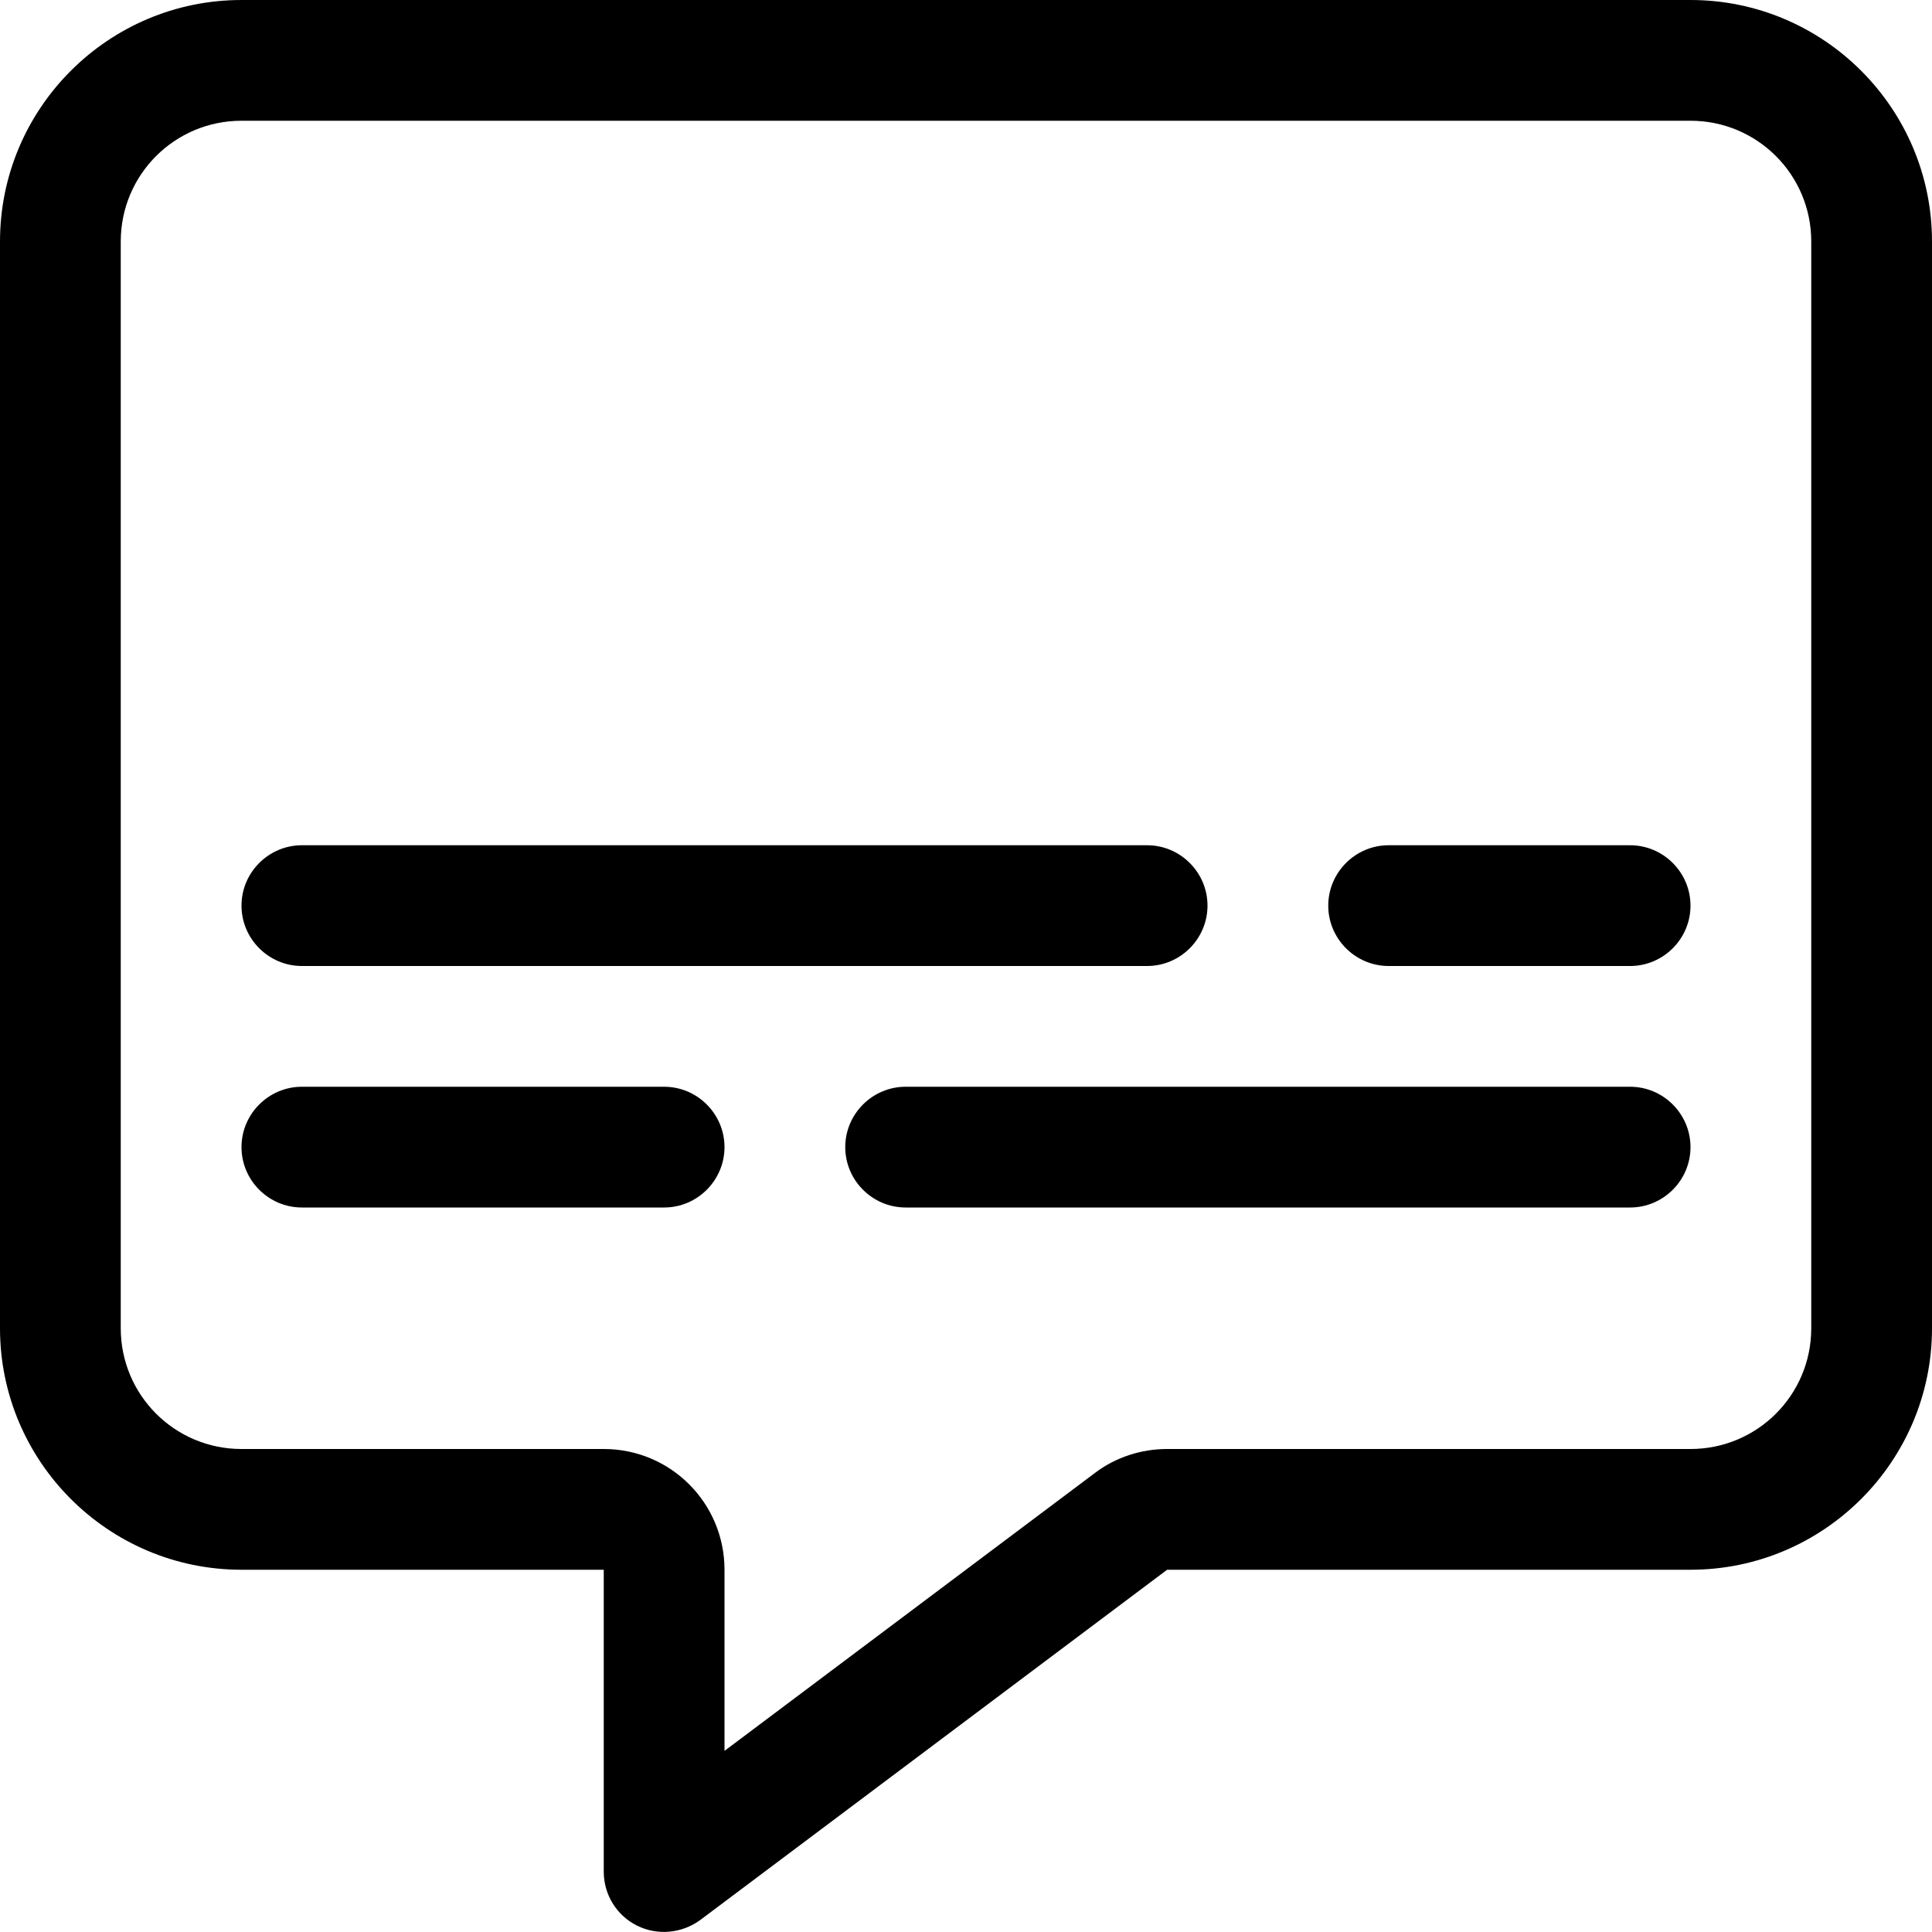
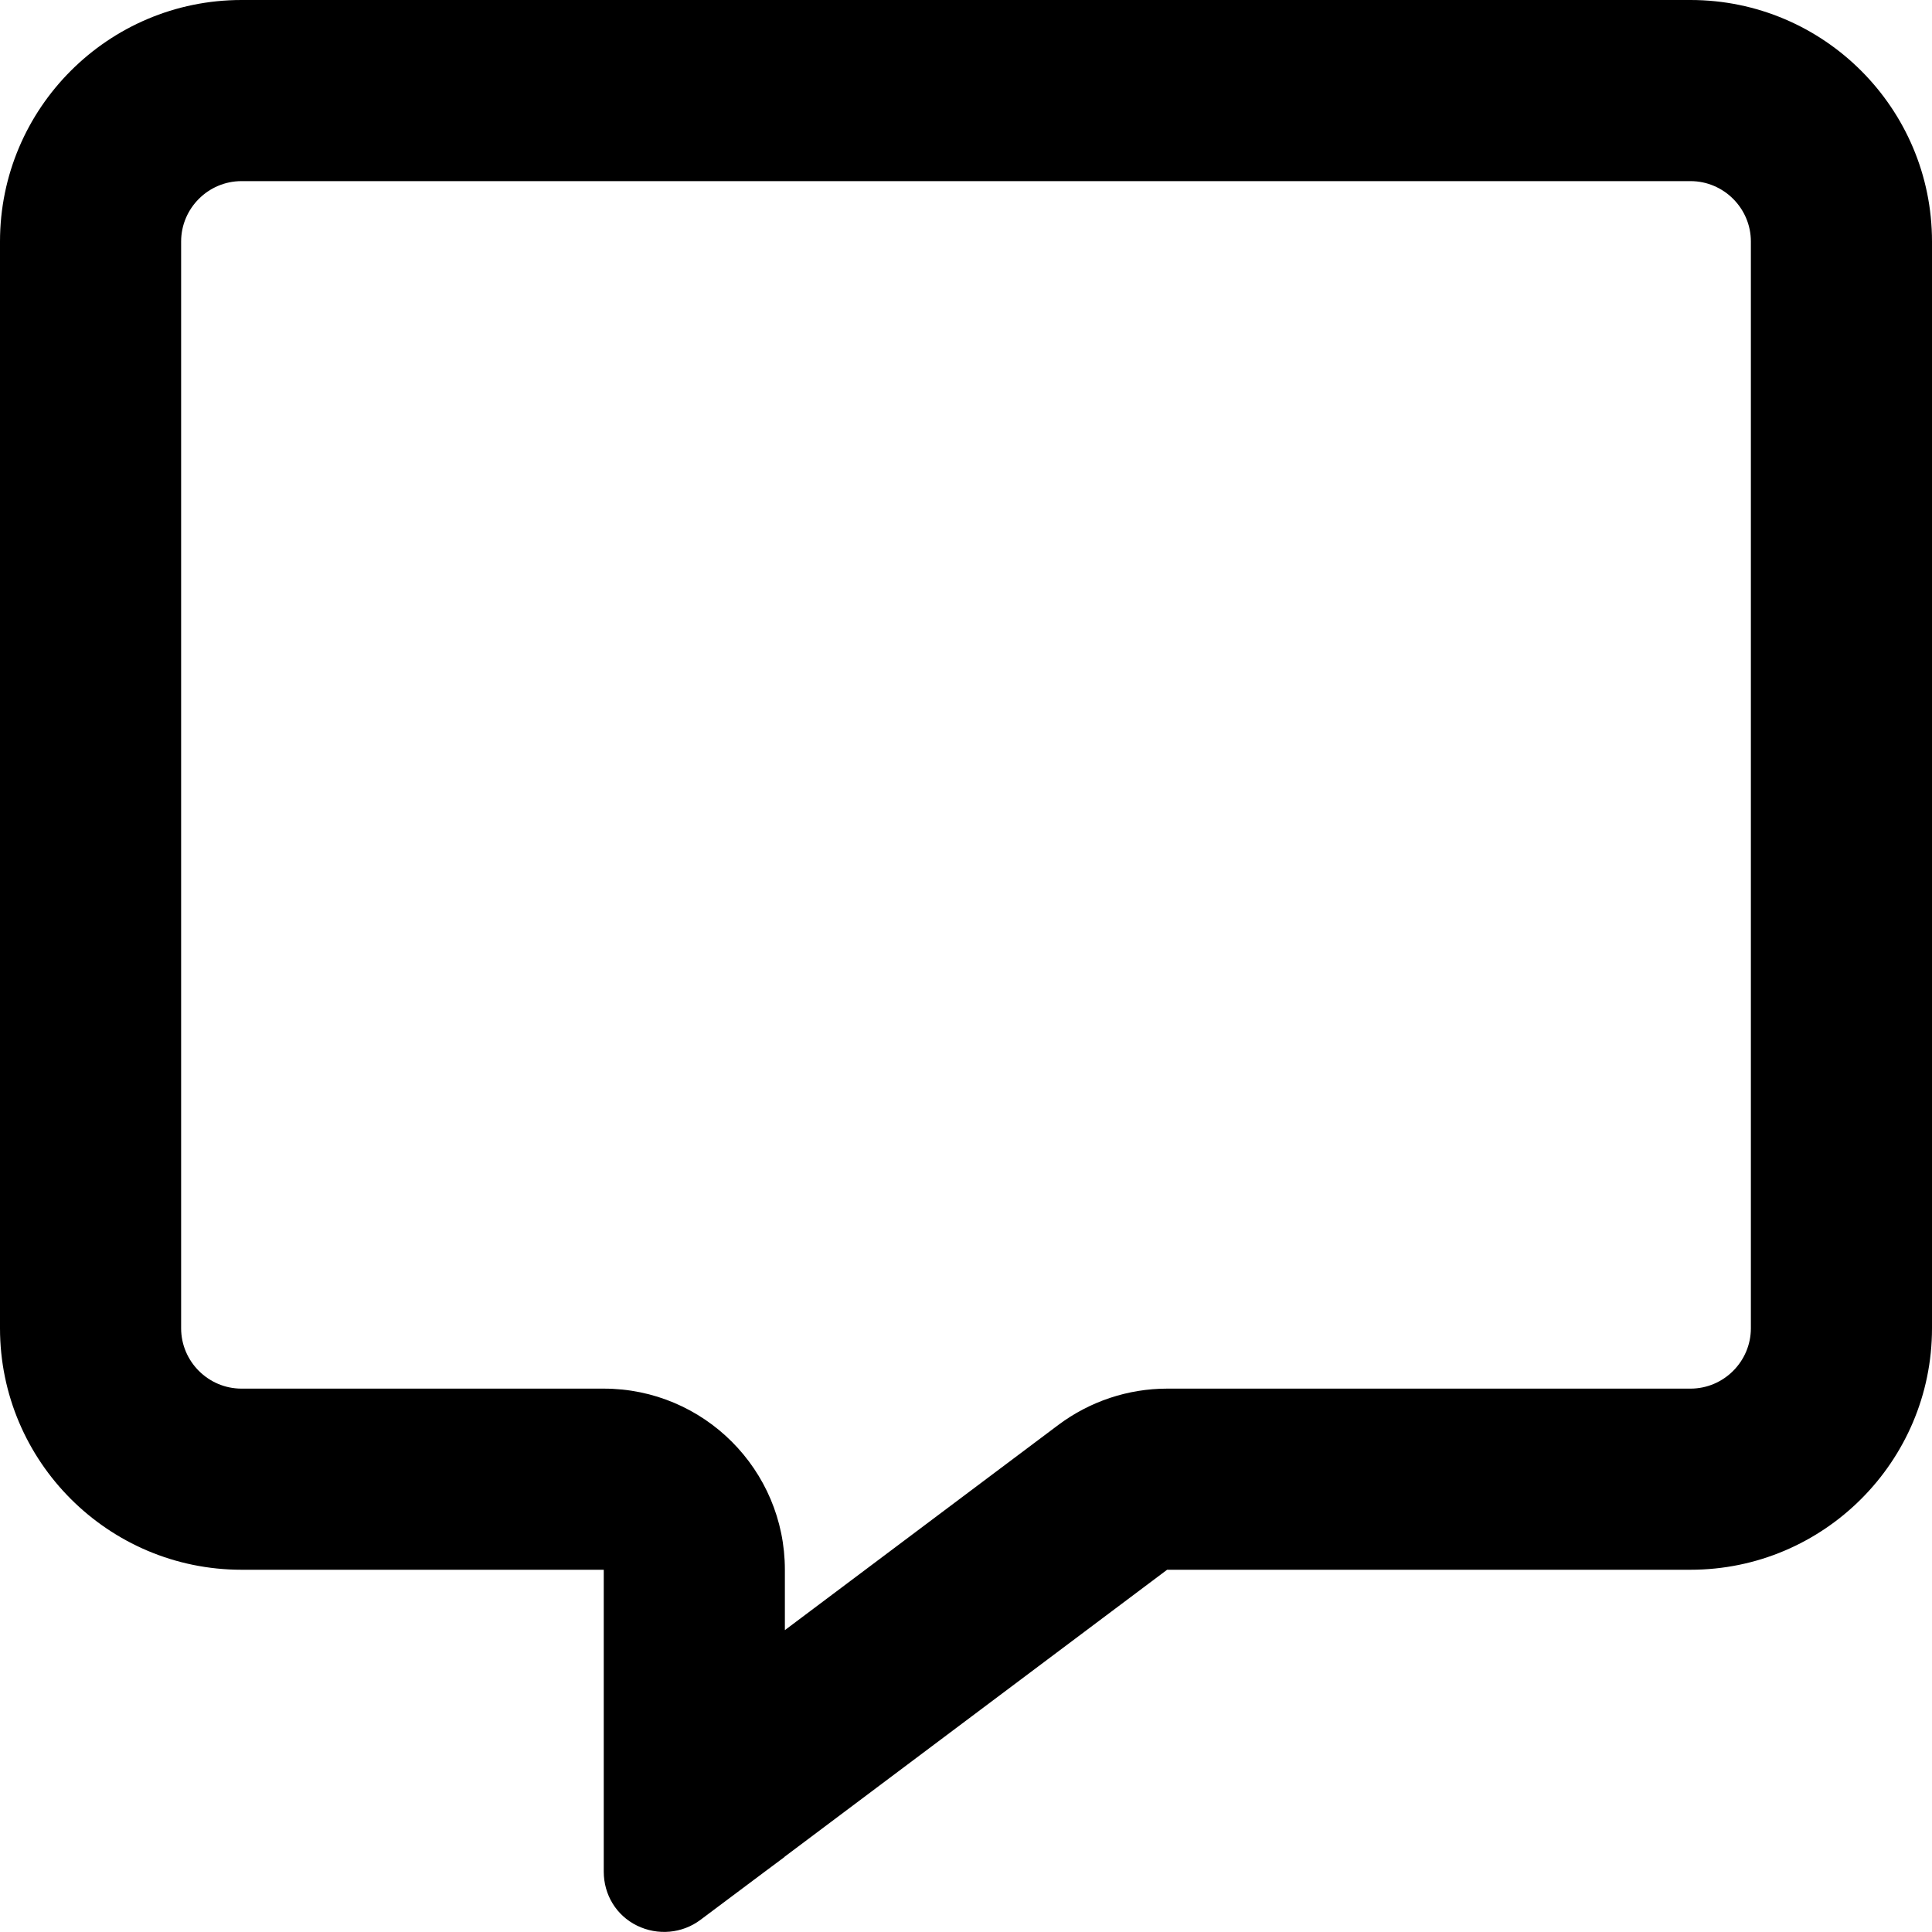
<svg xmlns="http://www.w3.org/2000/svg" viewBox="0 0 512 512">
-   <path d="M192 416c0-17.7-14.3-32-32-32H64c-17.7 0-32-14.3-32-32V64c0-17.7 14.3-32 32-32H448c17.7 0 32 14.3 32 32V352c0 17.7-14.3 32-32 32H309.3c-6.9 0-13.7 2.2-19.2 6.4L192 464V416zM64 0C28.7 0 0 28.7 0 64V352c0 35.3 28.7 64 64 64h64 32v32 48c0 6.1 3.4 11.6 8.8 14.3s11.9 2.1 16.8-1.5L309.3 416H448c35.3 0 64-28.7 64-64V64c0-35.3-28.7-64-64-64H64zM80 224c-8.8 0-16 7.2-16 16s7.2 16 16 16H304c8.8 0 16-7.2 16-16s-7.2-16-16-16H80zm288 0c-8.8 0-16 7.2-16 16s7.2 16 16 16h64c8.8 0 16-7.2 16-16s-7.2-16-16-16H368zM80 288c-8.8 0-16 7.2-16 16s7.2 16 16 16h96c8.8 0 16-7.2 16-16s-7.2-16-16-16H80zm160 0c-8.8 0-16 7.2-16 16s7.2 16 16 16H432c8.8 0 16-7.2 16-16s-7.2-16-16-16H240z" />
+   <path d="M160 368c26.5 0 48 21.5 48 48l0 16 72.5-54.4c8.3-6.2 18.4-9.6 28.8-9.6L448 368c8.8 0 16-7.2 16-16l0-288c0-8.8-7.2-16-16-16L64 48c-8.8 0-16 7.2-16 16l0 288c0 8.8 7.2 16 16 16l96 0zm48 124l-.2 .2-5.1 3.8-17.1 12.8c-4.8 3.6-11.3 4.2-16.8 1.5s-8.8-8.2-8.8-14.3l0-21.3 0-6.4 0-.3 0-4 0-48-48 0-48 0c-35.3 0-64-28.7-64-64L0 64C0 28.7 28.7 0 64 0L448 0c35.3 0 64 28.7 64 64l0 288c0 35.3-28.7 64-64 64l-138.7 0L208 492z" />
</svg>
